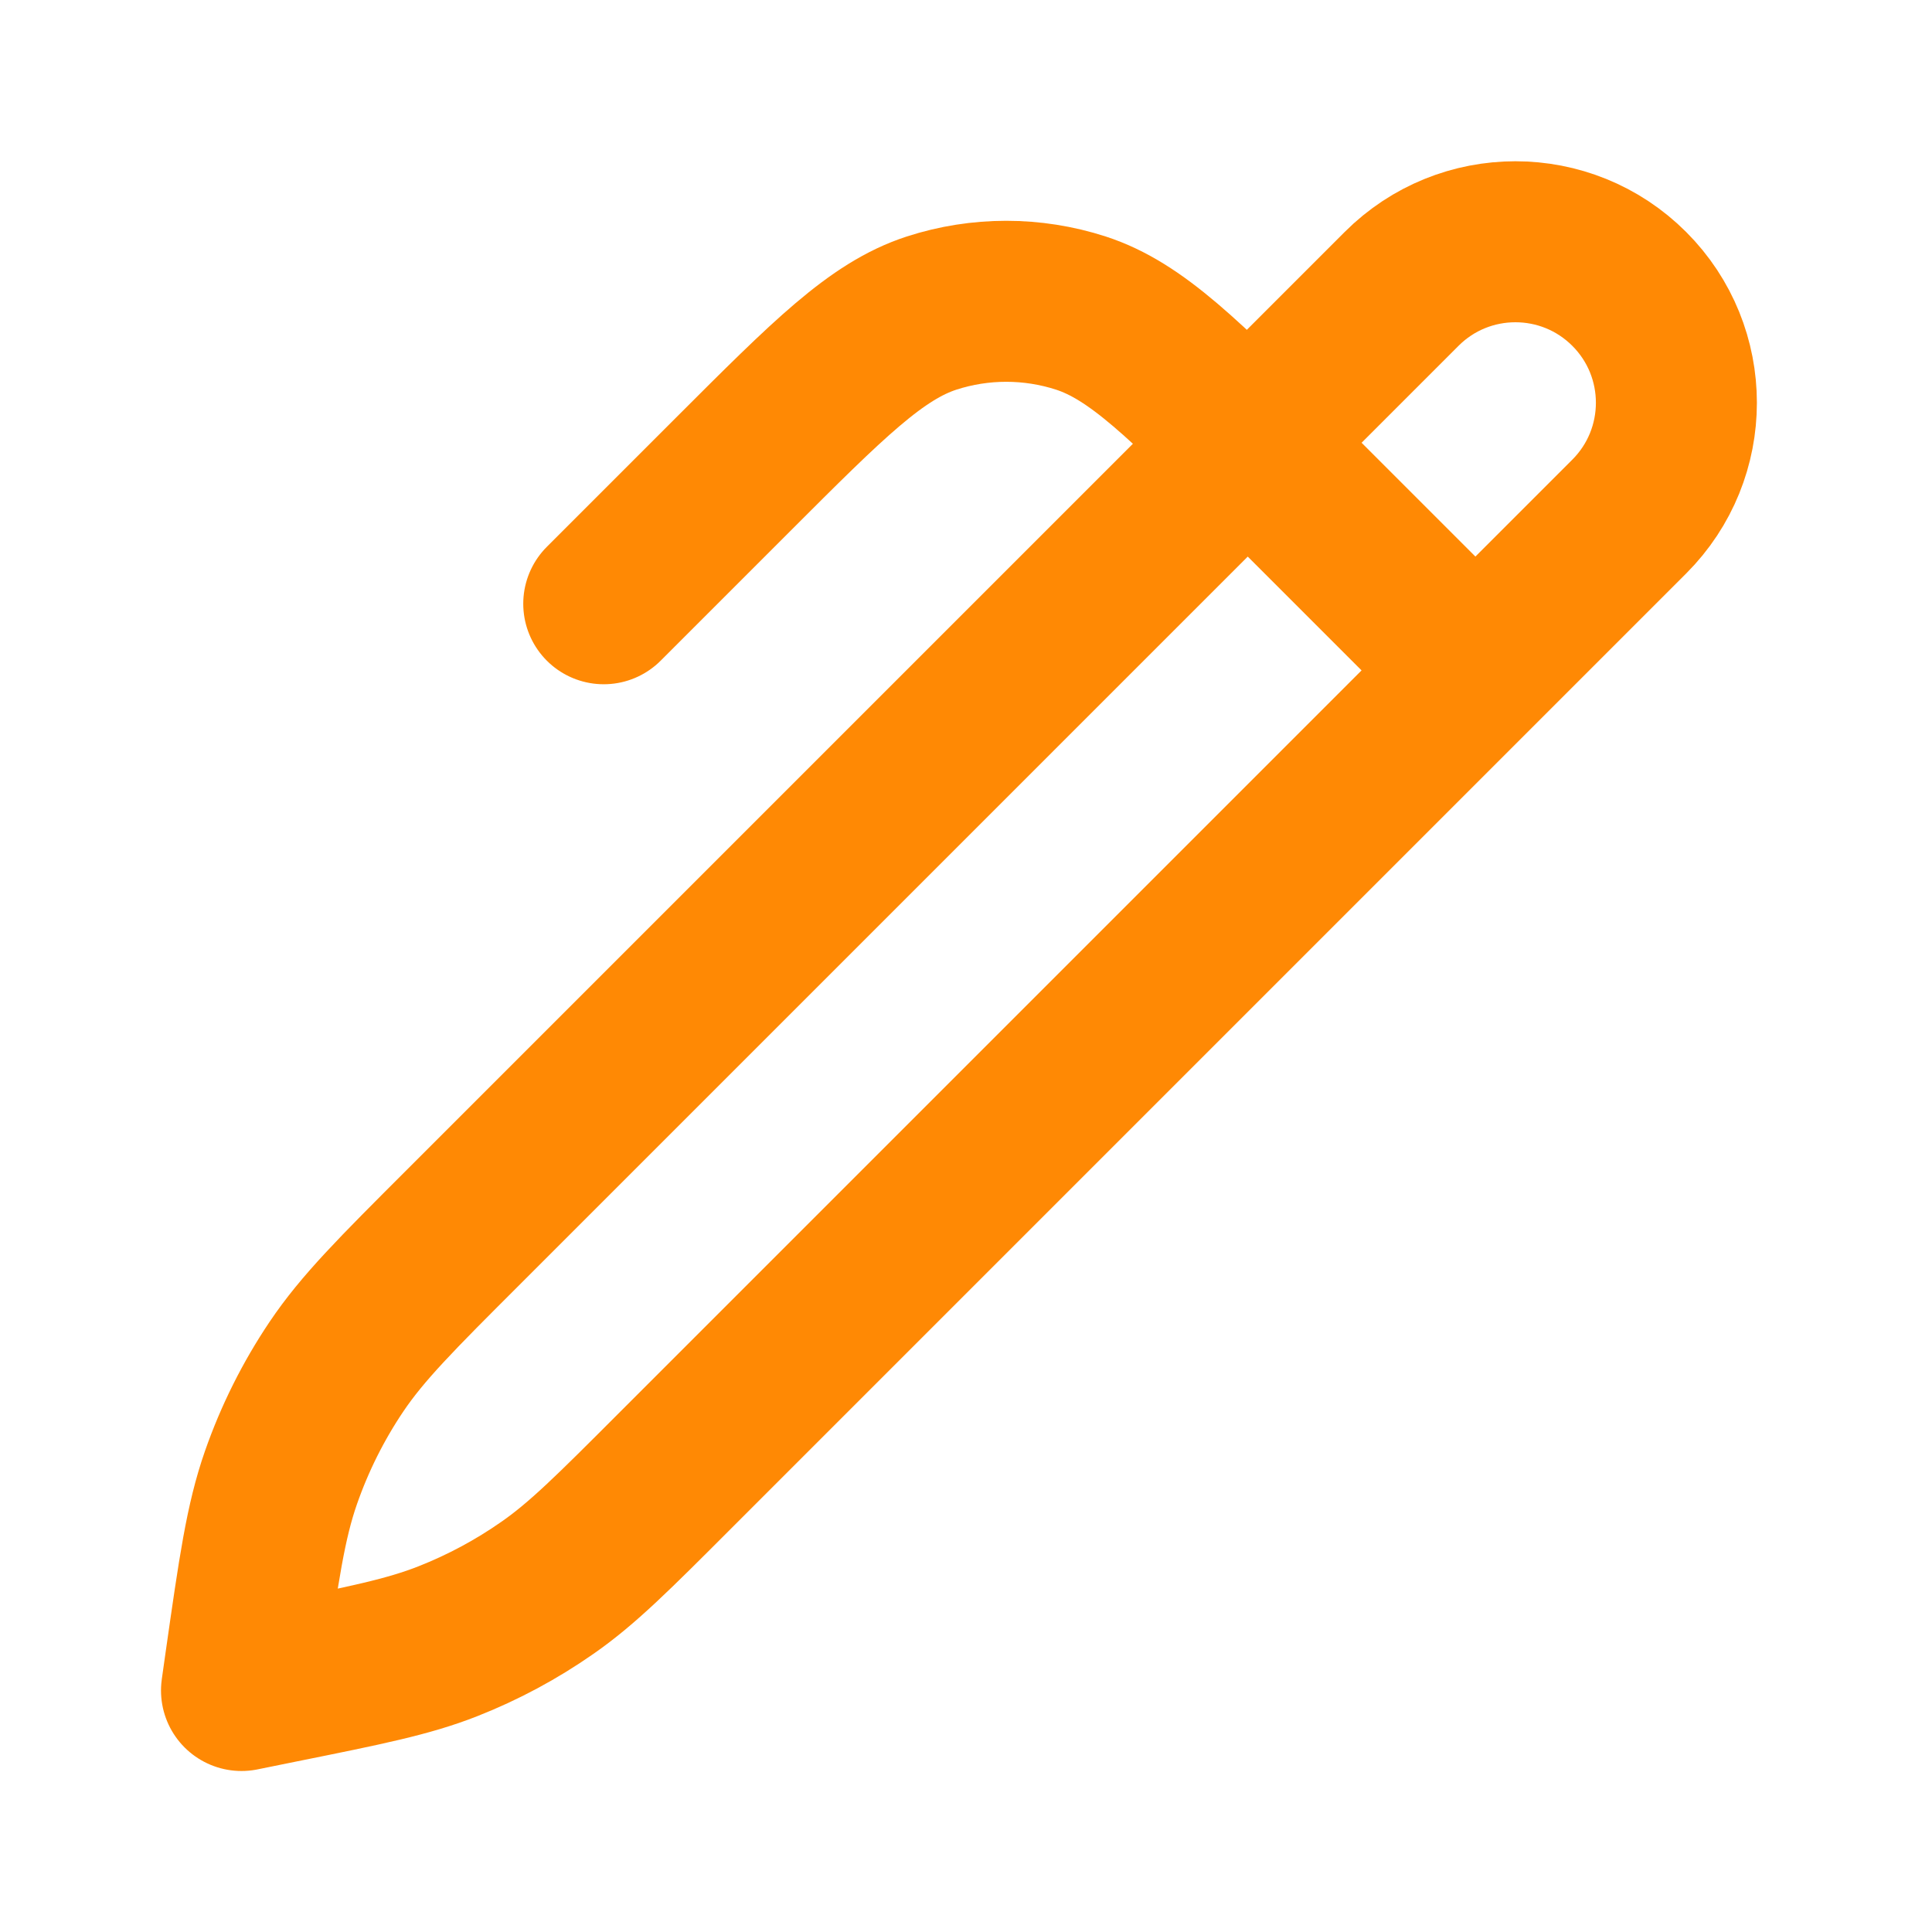
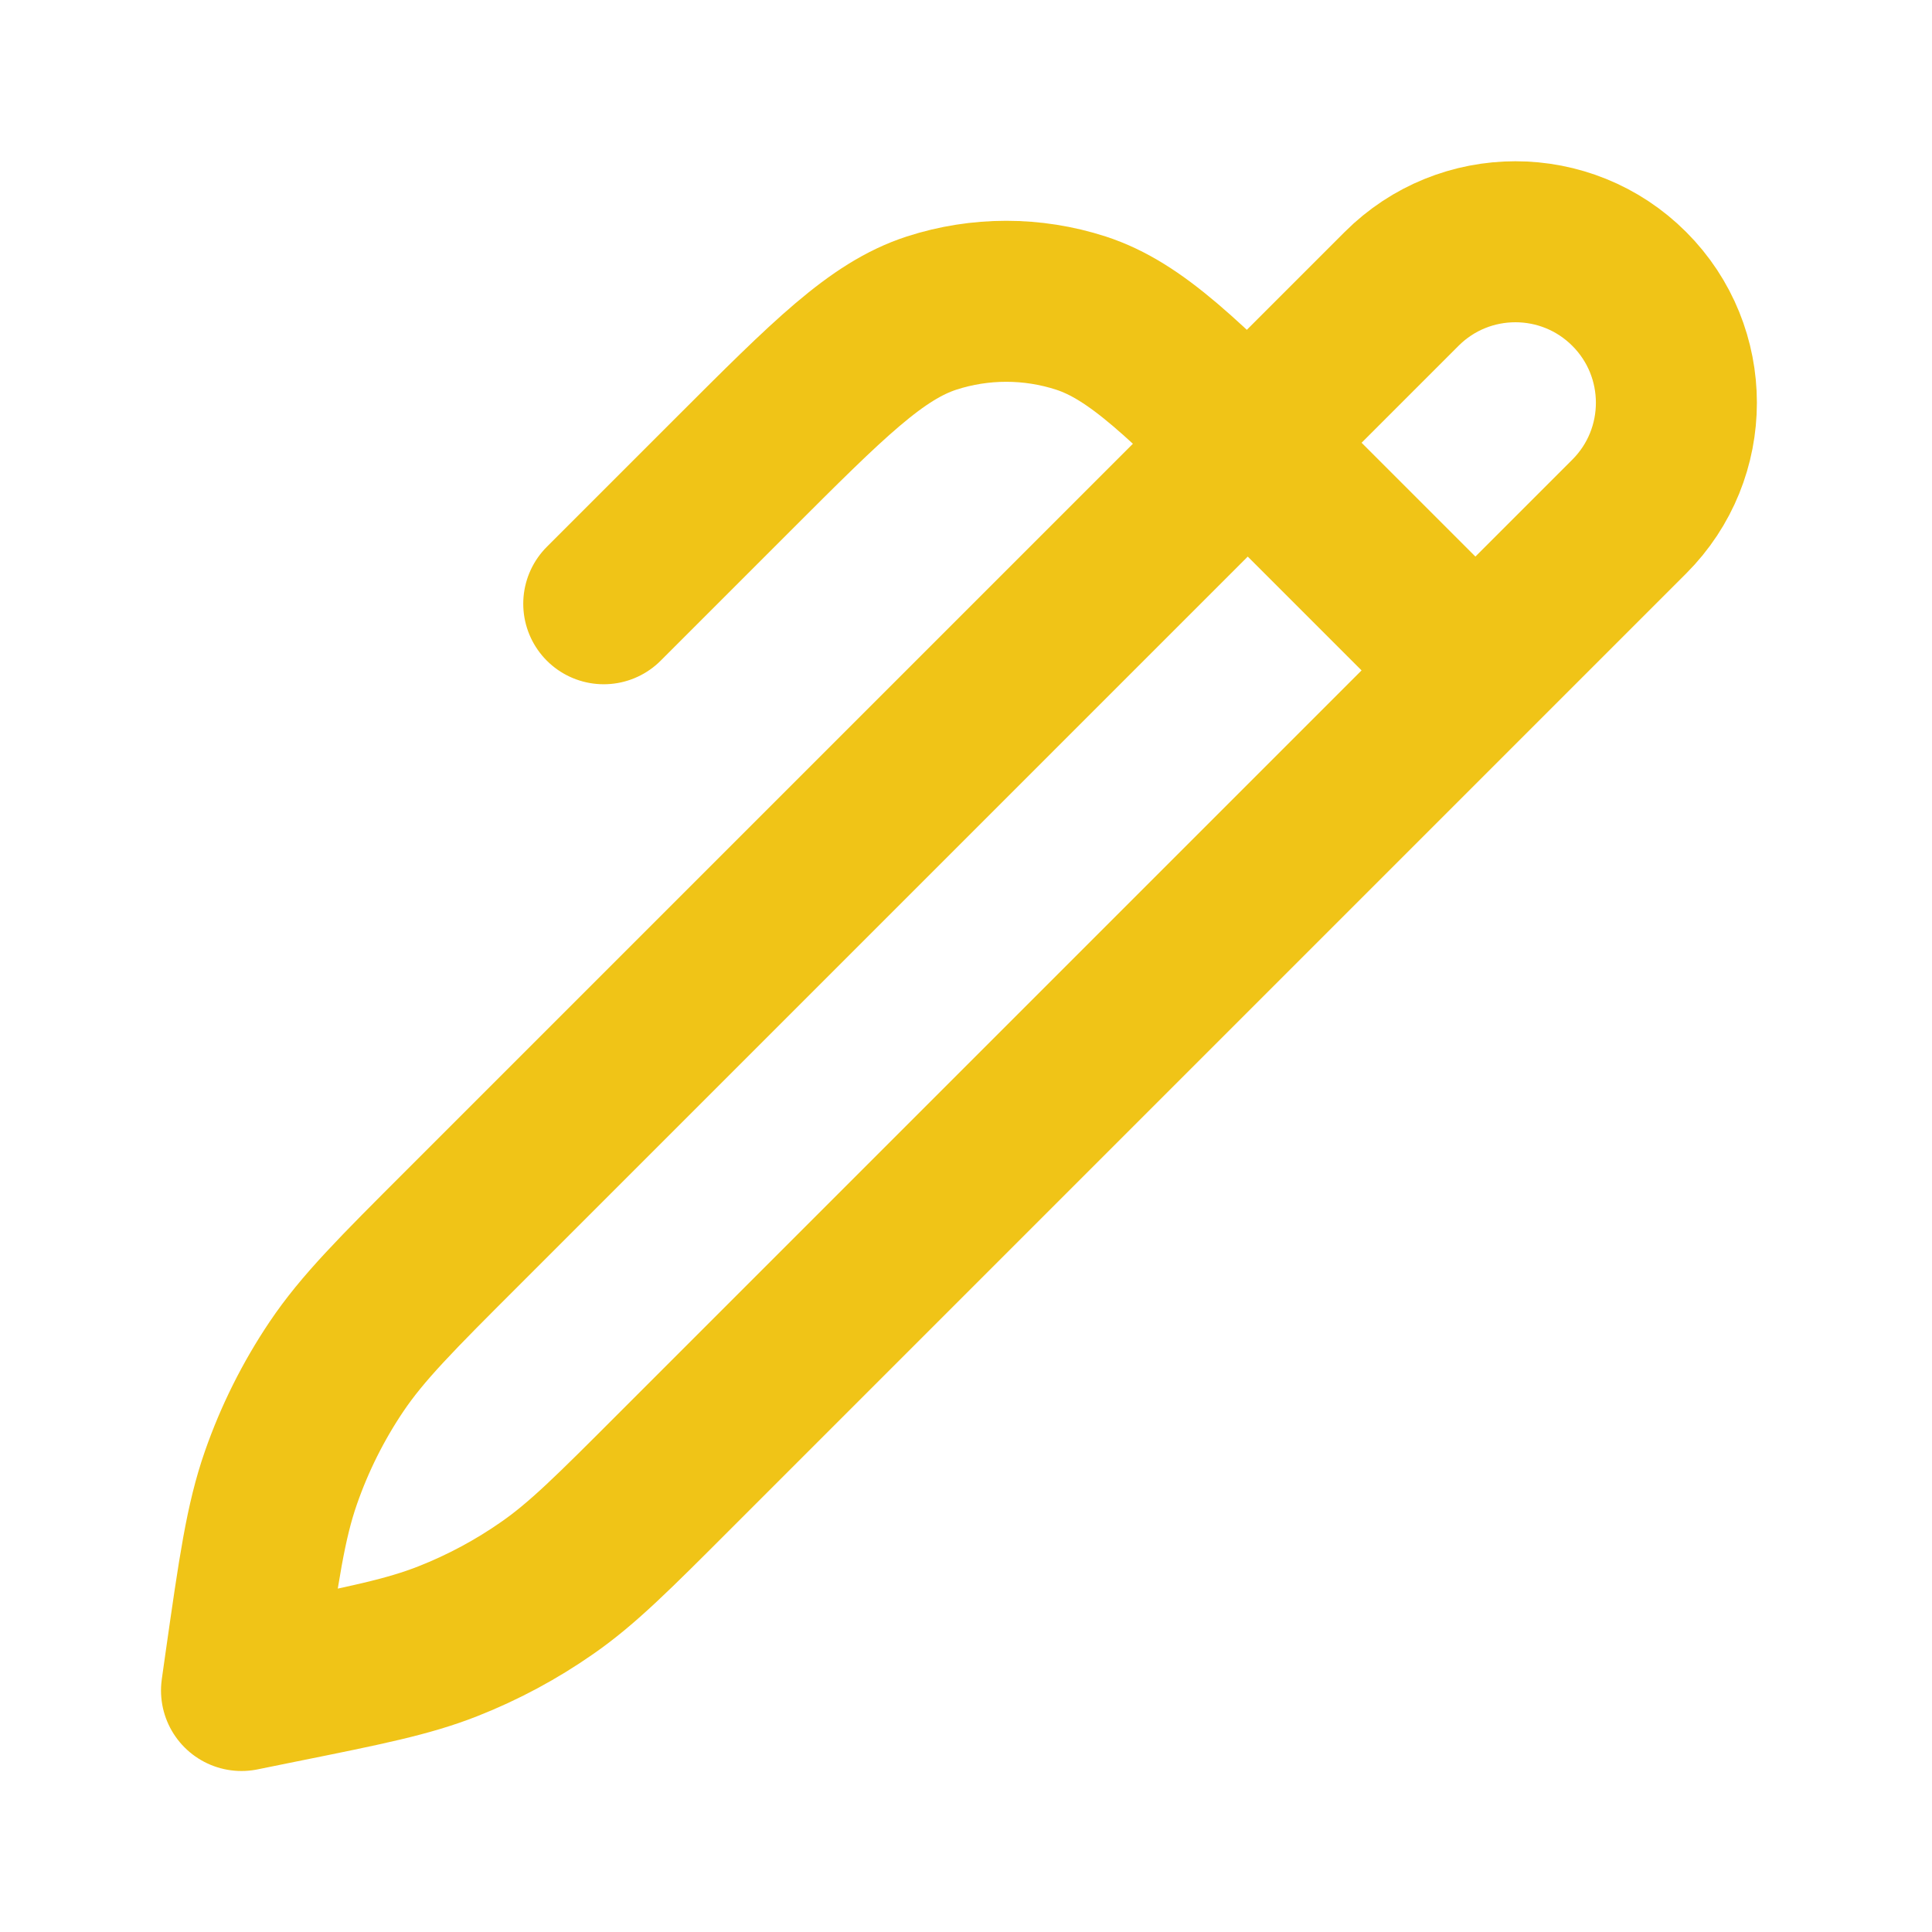
- <svg xmlns="http://www.w3.org/2000/svg" width="64px" height="64px" viewBox="0 0 24 24" fill="none" stroke="#ff8904">
+ <svg xmlns="http://www.w3.org/2000/svg" width="64px" height="64px" viewBox="0 0 24 24" fill="none" stroke="#f0c417">
  <g id="SVGRepo_bgCarrier" stroke-width="0" />
  <g id="SVGRepo_tracerCarrier" stroke-linecap="round" stroke-linejoin="round" />
  <g id="SVGRepo_iconCarrier">
-     <path d="M18.328 8.328L15.894 5.894C14.706 4.706 14.112 4.112 13.427 3.889C12.824 3.694 12.175 3.694 11.573 3.889C10.888 4.112 10.294 4.706 9.106 5.894L7.5 7.5M3 21L3.047 20.668C3.215 19.492 3.299 18.904 3.49 18.356C3.66 17.869 3.891 17.406 4.179 16.978C4.503 16.496 4.923 16.076 5.763 15.237L17.411 3.589C18.192 2.808 19.458 2.808 20.239 3.589C21.02 4.37 21.02 5.636 20.239 6.417L8.377 18.279C7.616 19.041 7.235 19.422 6.801 19.724C6.416 19.993 6.001 20.216 5.564 20.388C5.072 20.582 4.544 20.688 3.488 20.901L3 21Z" stroke="#ff8904" stroke-width="2" stroke-linecap="round" stroke-linejoin="round" />
+     <path d="M18.328 8.328L15.894 5.894C14.706 4.706 14.112 4.112 13.427 3.889C12.824 3.694 12.175 3.694 11.573 3.889C10.888 4.112 10.294 4.706 9.106 5.894L7.5 7.5M3 21L3.047 20.668C3.215 19.492 3.299 18.904 3.49 18.356C3.66 17.869 3.891 17.406 4.179 16.978C4.503 16.496 4.923 16.076 5.763 15.237L17.411 3.589C18.192 2.808 19.458 2.808 20.239 3.589C21.02 4.37 21.02 5.636 20.239 6.417L8.377 18.279C7.616 19.041 7.235 19.422 6.801 19.724C6.416 19.993 6.001 20.216 5.564 20.388C5.072 20.582 4.544 20.688 3.488 20.901L3 21Z" stroke="#f0c417" stroke-width="2" stroke-linecap="round" stroke-linejoin="round" />
  </g>
</svg>
